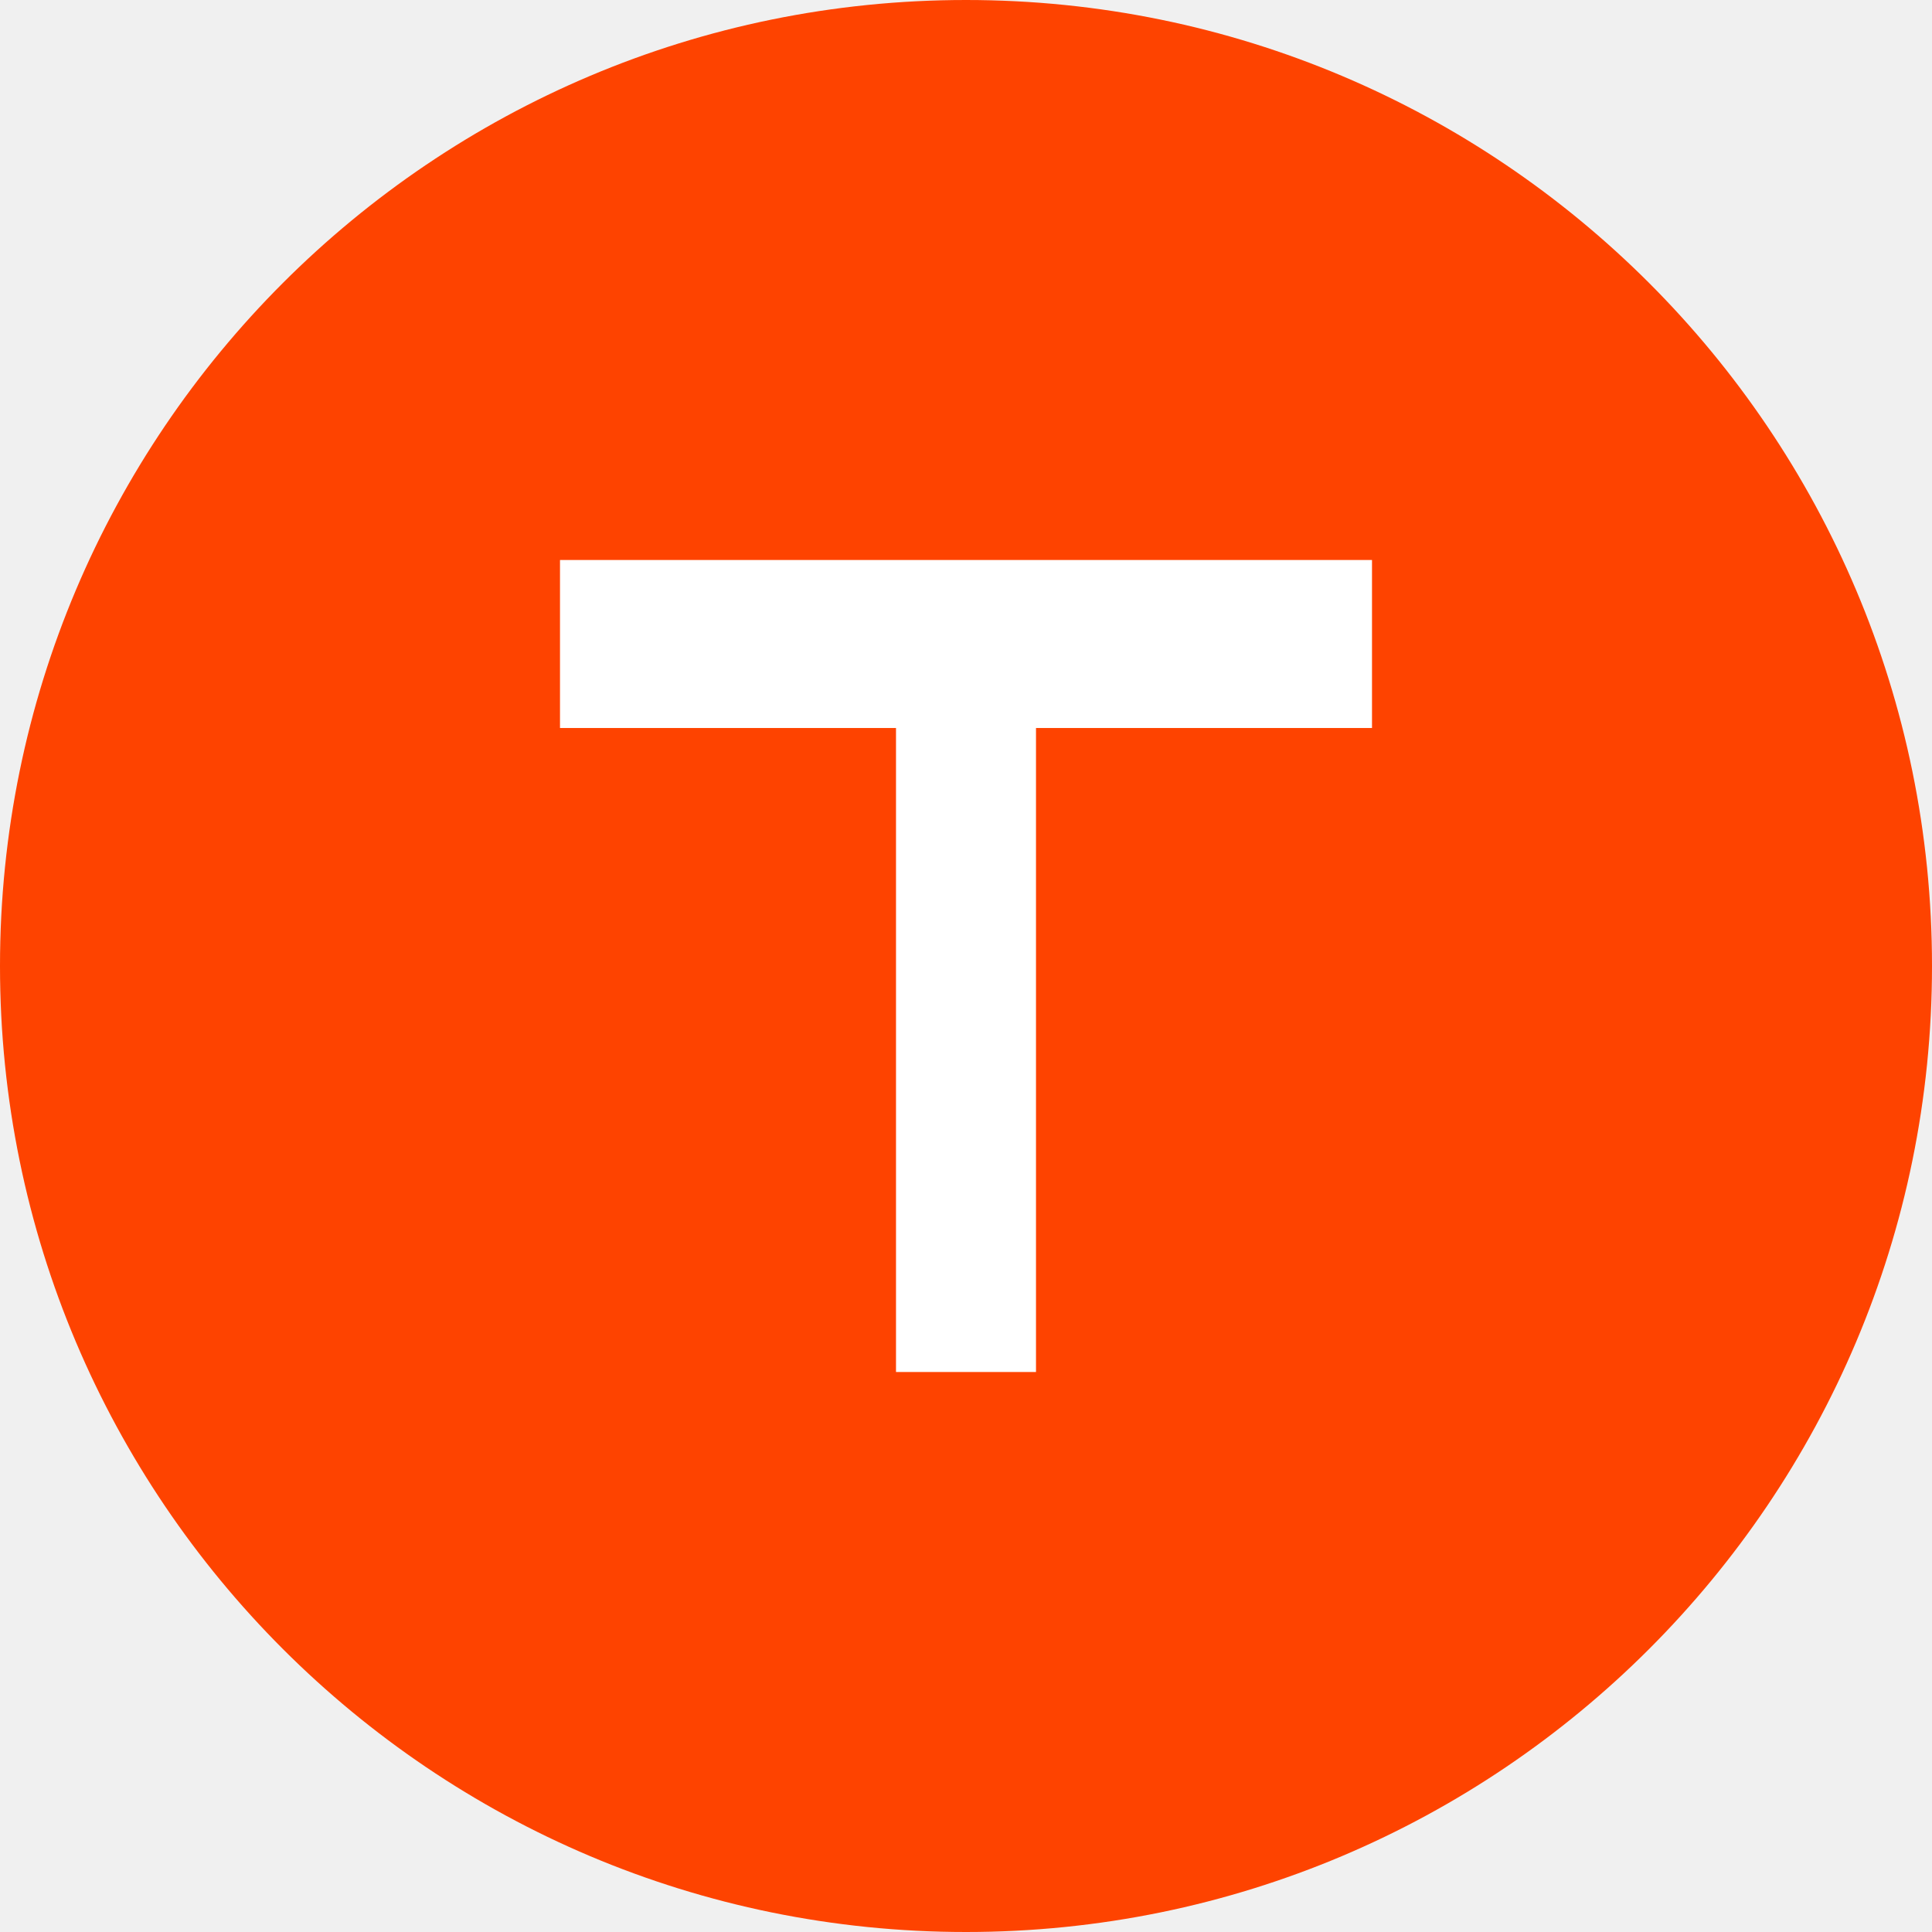
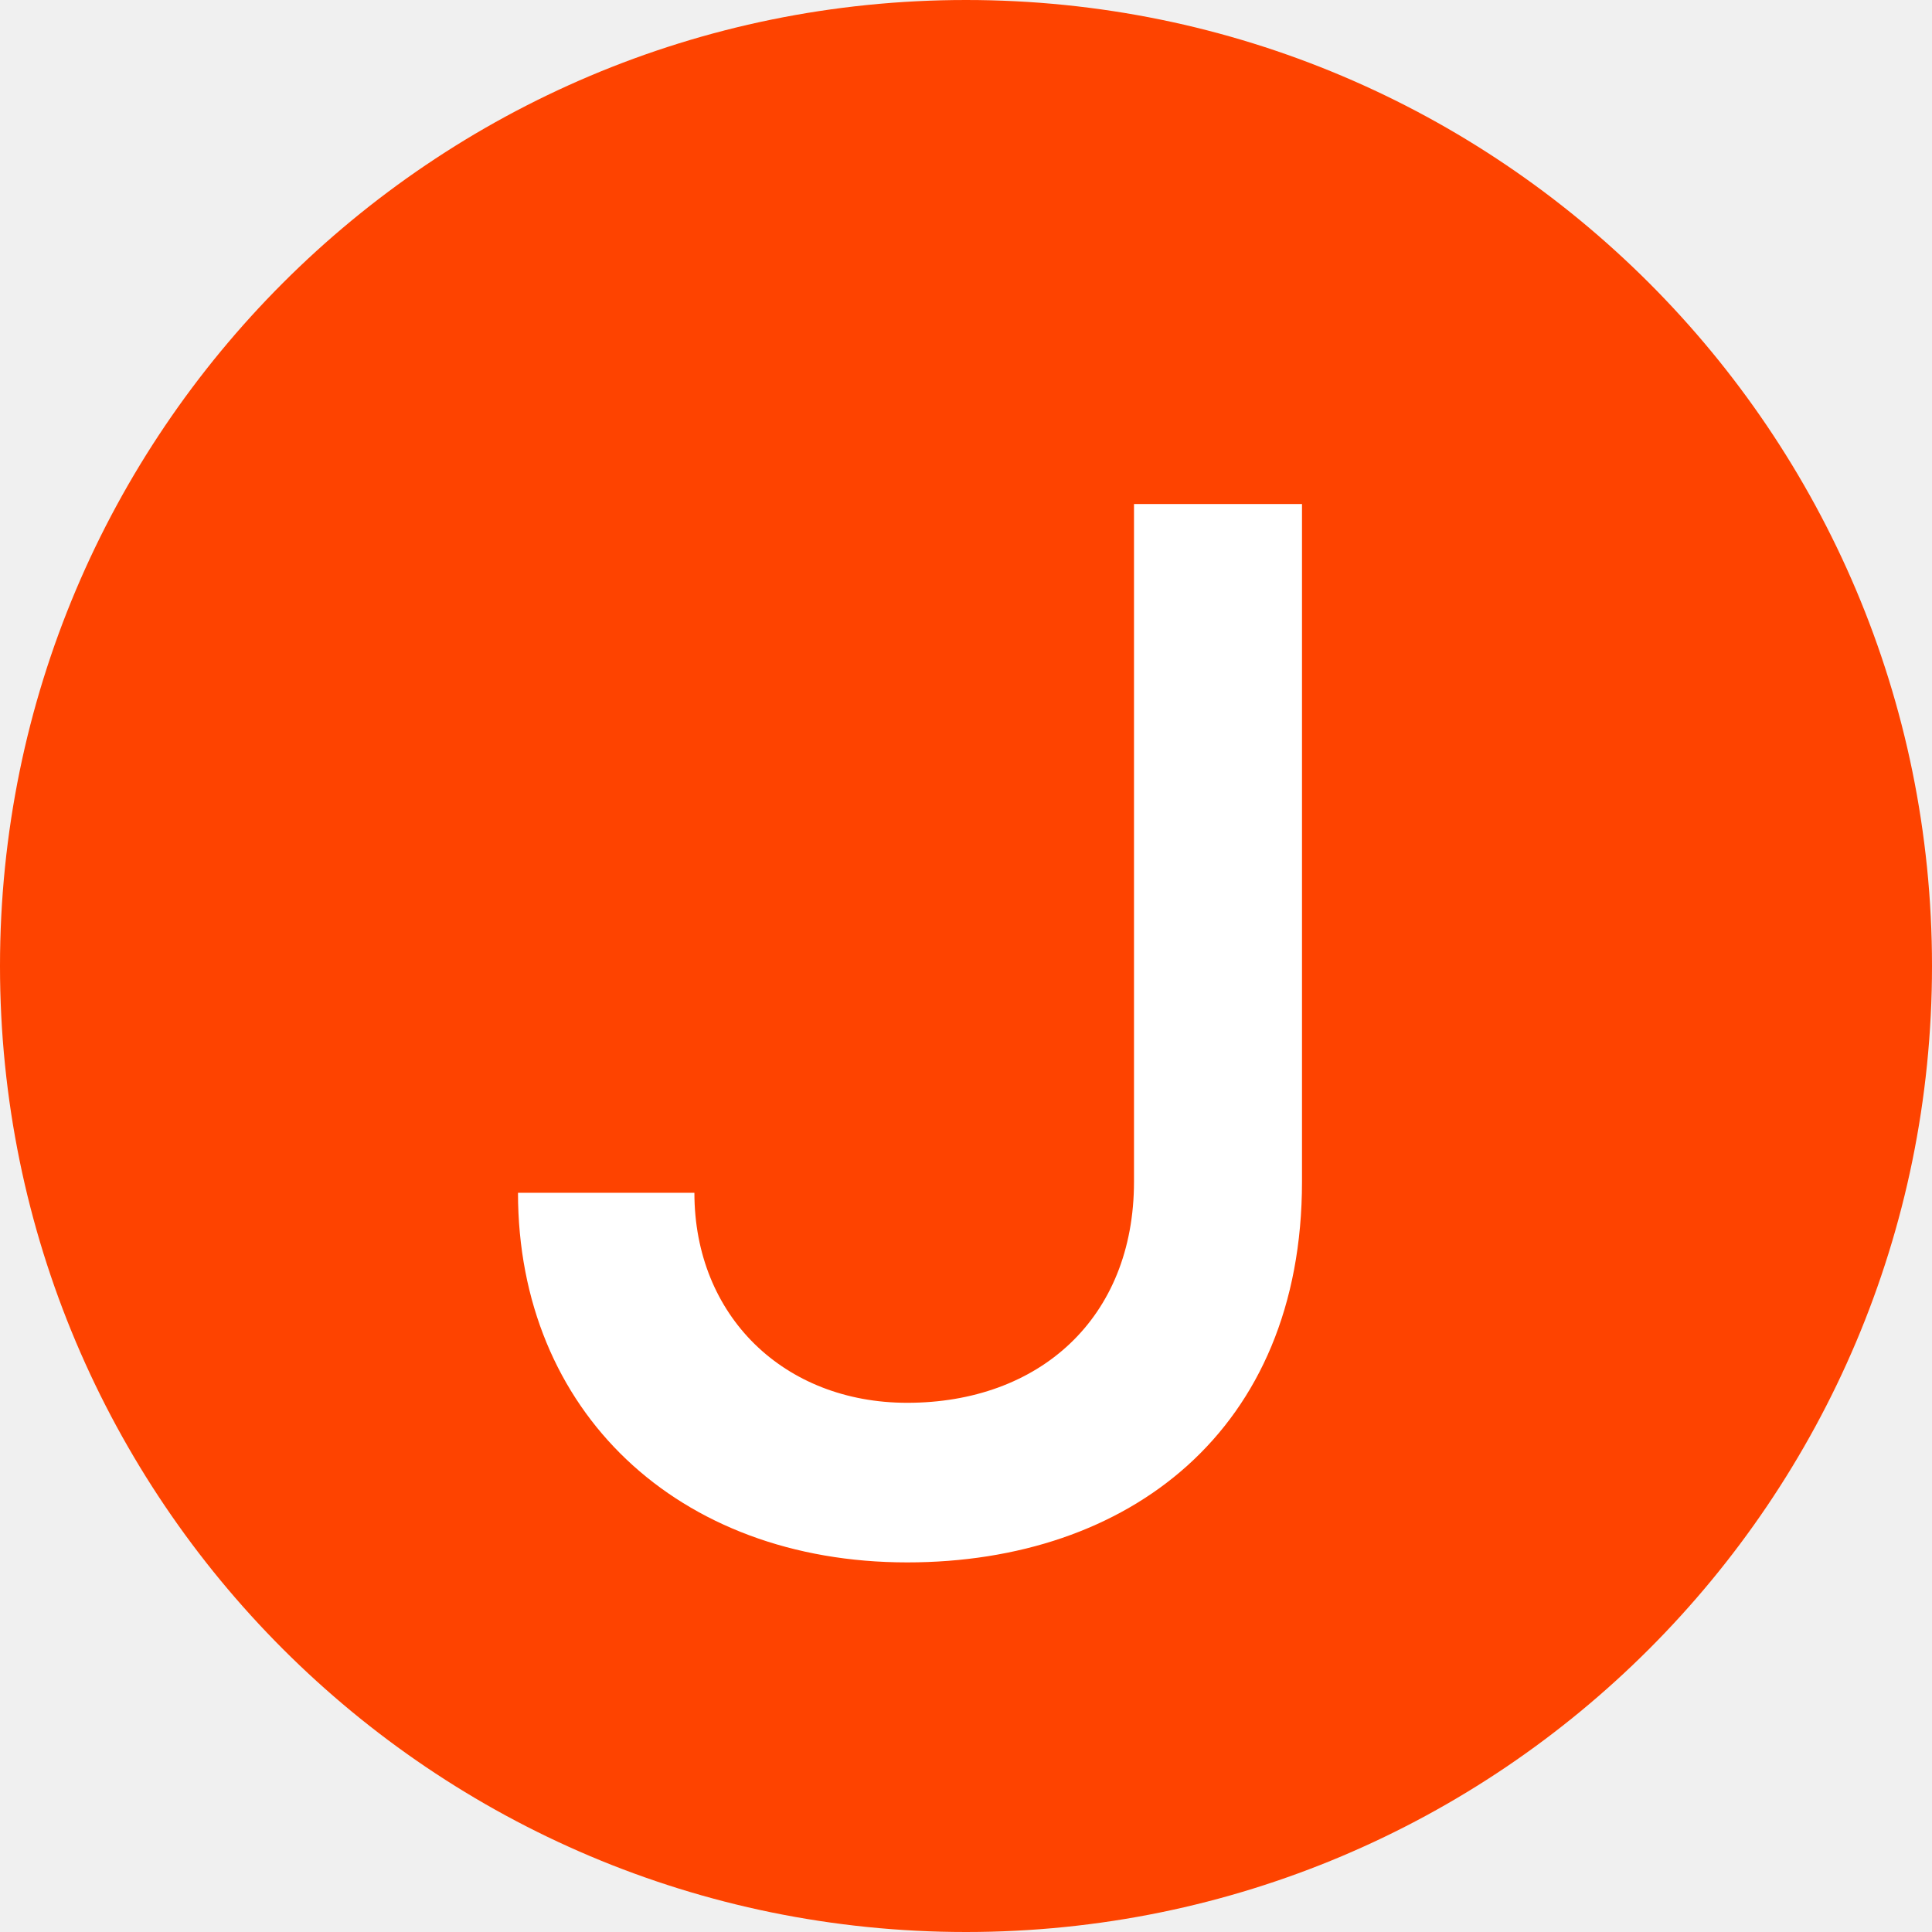
<svg xmlns="http://www.w3.org/2000/svg" width="69" height="69" viewBox="0 0 69 69" fill="none">
  <circle cx="34.5" cy="34.5" r="34.5" fill="#FE4300" />
-   <path d="M20 20H49V26H37V49H32V26H20V20Z" fill="white" />
+   <path d="M40.5 18H46.5V42.2C46.5 51.1 40.3 55.8 32.4 55.8C24.2 55.8 18.5 50.4 18.5 42.6H24.8C24.8 47 28 50.1 32.4 50.1C37.1 50.1 40.5 47.1 40.5 42.2V18Z" fill="white" />
</svg>
